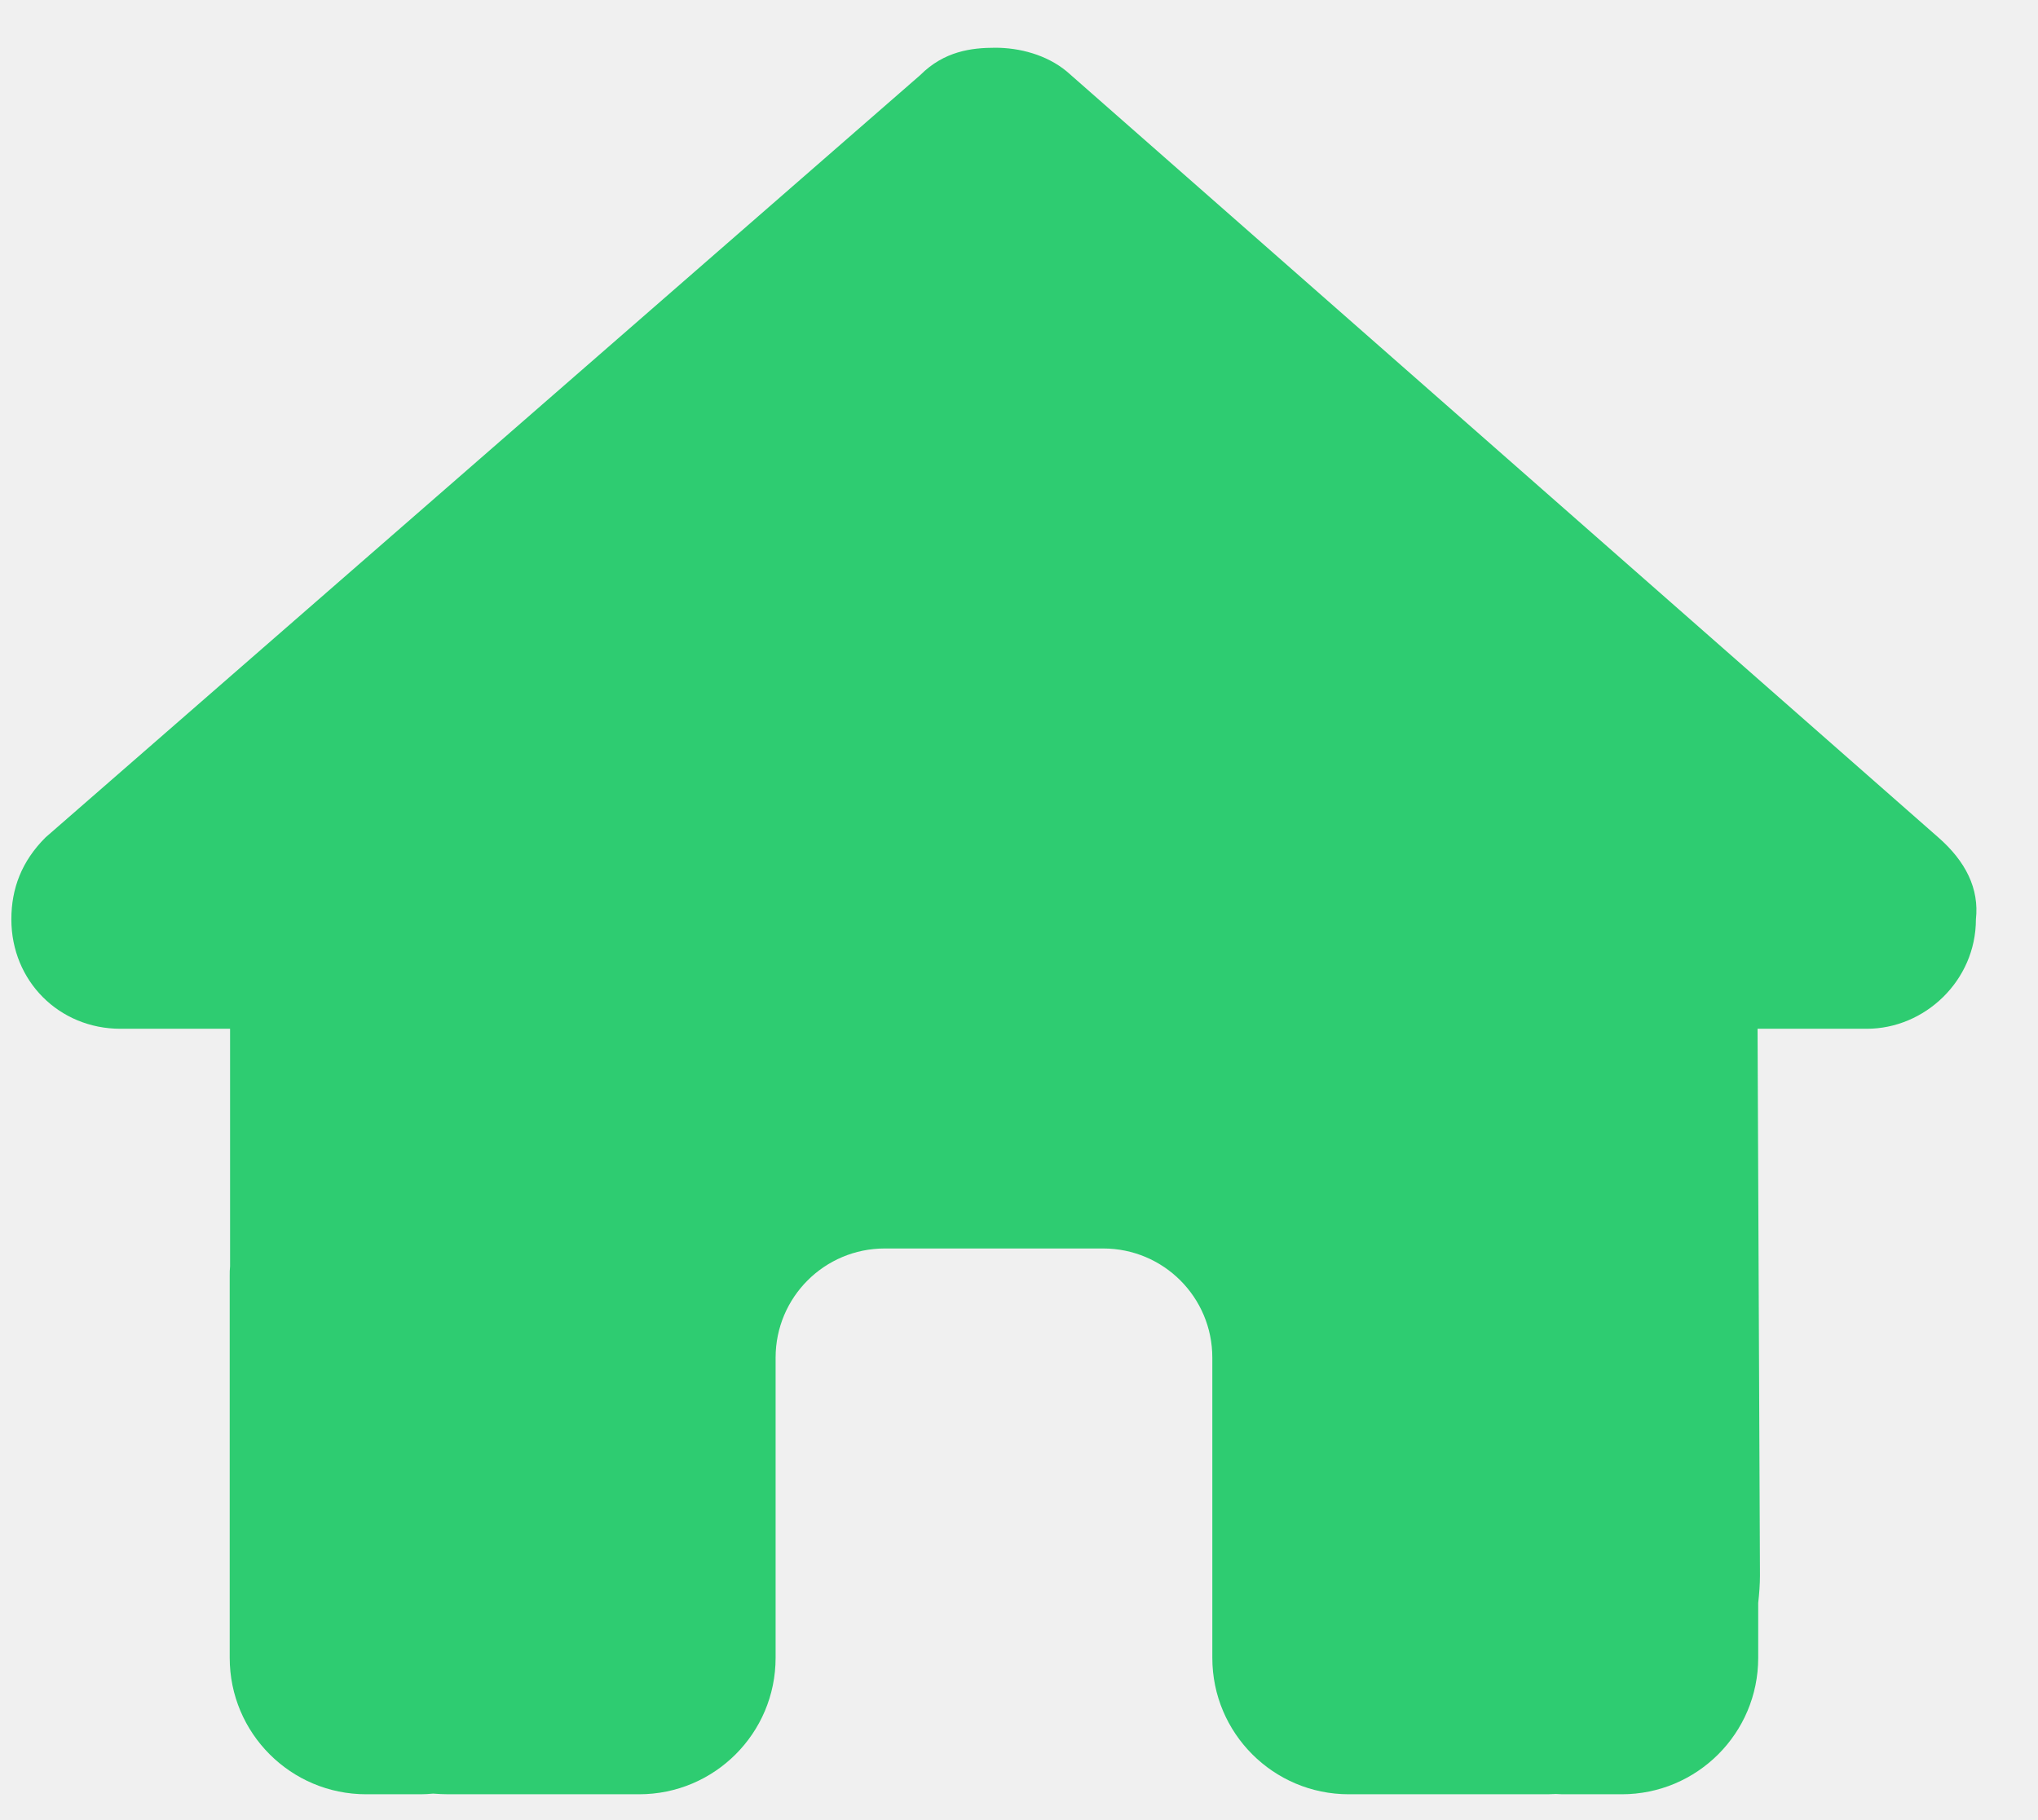
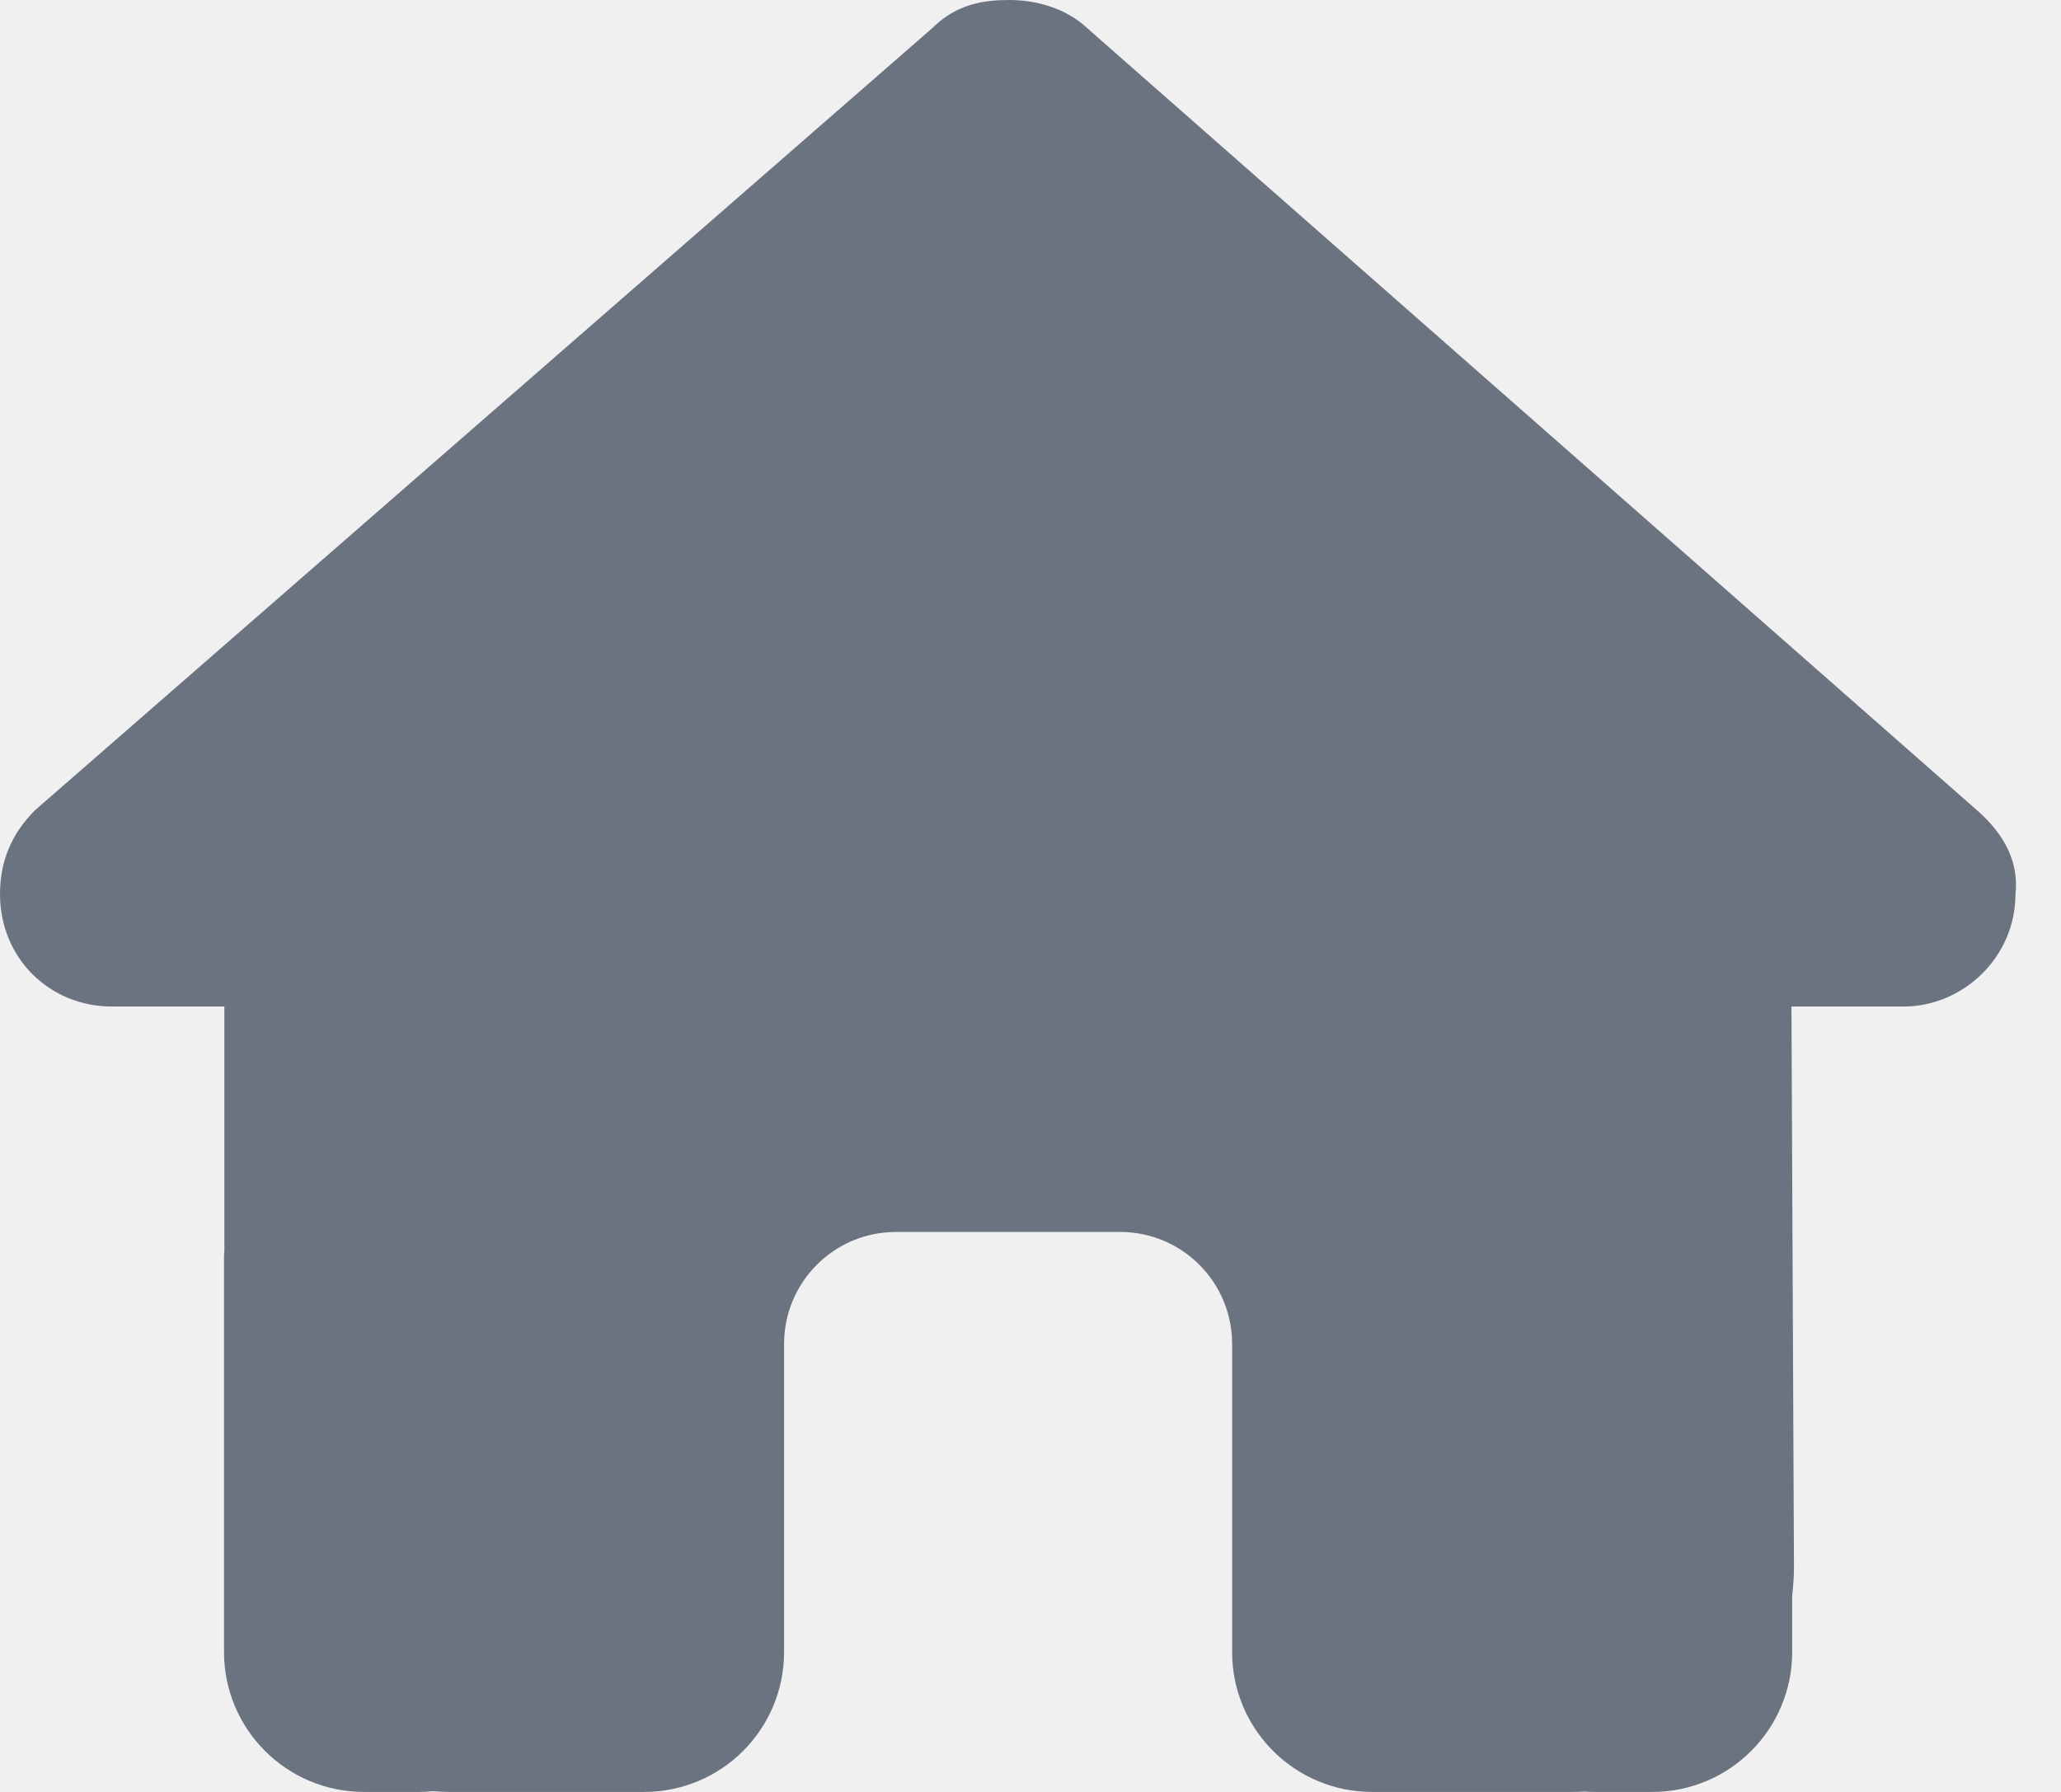
- <svg xmlns="http://www.w3.org/2000/svg" width="28" height="25" viewBox="0 0 28 25" fill="none">
-   <g clip-path="url(#clip0_2_917)">
-     <path d="M27.147 12.633C27.147 13.477 26.444 14.137 25.647 14.137H24.147L24.18 21.647C24.18 21.773 24.17 21.9 24.156 22.027V22.781C24.156 23.817 23.317 24.656 22.281 24.656H21.531C21.48 24.656 21.428 24.656 21.377 24.652C21.311 24.656 21.245 24.656 21.18 24.656H19.656H18.531C17.495 24.656 16.656 23.817 16.656 22.781V21.656V18.656C16.656 17.827 15.986 17.156 15.156 17.156H12.156C11.327 17.156 10.656 17.827 10.656 18.656V21.656V22.781C10.656 23.817 9.817 24.656 8.781 24.656H7.656H6.161C6.091 24.656 6.02 24.652 5.95 24.647C5.894 24.652 5.838 24.656 5.781 24.656H5.031C3.995 24.656 3.156 23.817 3.156 22.781V17.531C3.156 17.489 3.156 17.442 3.161 17.4V14.137H1.656C0.812 14.137 0.156 13.481 0.156 12.633C0.156 12.211 0.297 11.836 0.625 11.508L12.644 1.031C12.972 0.703 13.347 0.656 13.675 0.656C14.003 0.656 14.378 0.75 14.659 0.984L26.631 11.508C27.006 11.836 27.194 12.211 27.147 12.633Z" fill="#2ECC71" />
+ <svg xmlns="http://www.w3.org/2000/svg" width="23" height="20" viewBox="0 0 23 20" fill="none">
+   <g clip-path="url(#clip0_85_30)">
+     <g clip-path="url(#clip1_85_30)">
+       <path d="M22.492 9.98C22.492 10.684 21.906 11.234 21.242 11.234H19.992L20.02 17.492C20.02 17.598 20.012 17.703 20 17.809V18.438C20 19.301 19.301 20 18.438 20H17.812C17.77 20 17.727 20 17.684 19.996C17.629 20 17.574 20 17.52 20H16.25H15.312C14.449 20 13.75 19.301 13.75 18.438V17.5V15C13.75 14.309 13.191 13.75 12.5 13.75H10C9.309 13.75 8.75 14.309 8.75 15V17.5V18.438C8.75 19.301 8.051 20 7.188 20H6.25H5.004C4.945 20 4.887 19.996 4.828 19.992C4.781 19.996 4.734 20 4.688 20H4.062C3.199 20 2.5 19.301 2.5 18.438V14.062C2.5 14.027 2.5 13.988 2.504 13.953V11.234H1.25C0.547 11.234 0 10.688 0 9.98C0 9.629 0.117 9.316 0.391 9.043L10.406 0.312C10.68 0.039 10.992 0 11.266 0C11.539 0 11.852 0.078 12.086 0.273L22.062 9.043C22.375 9.316 22.531 9.629 22.492 9.98Z" fill="#6B7280" />
+     </g>
  </g>
  <defs>
-     <clipPath id="clip0_2_917">
-       <rect width="27" height="24" fill="white" transform="translate(0.15625 0.65625)" />
+     <clipPath id="clip0_85_30">
+       <rect width="22.5" height="20" fill="white" />
+     </clipPath>
+     <clipPath id="clip1_85_30">
+       <path d="M0 0H22.5V20H0V0Z" fill="white" />
    </clipPath>
  </defs>
</svg>
